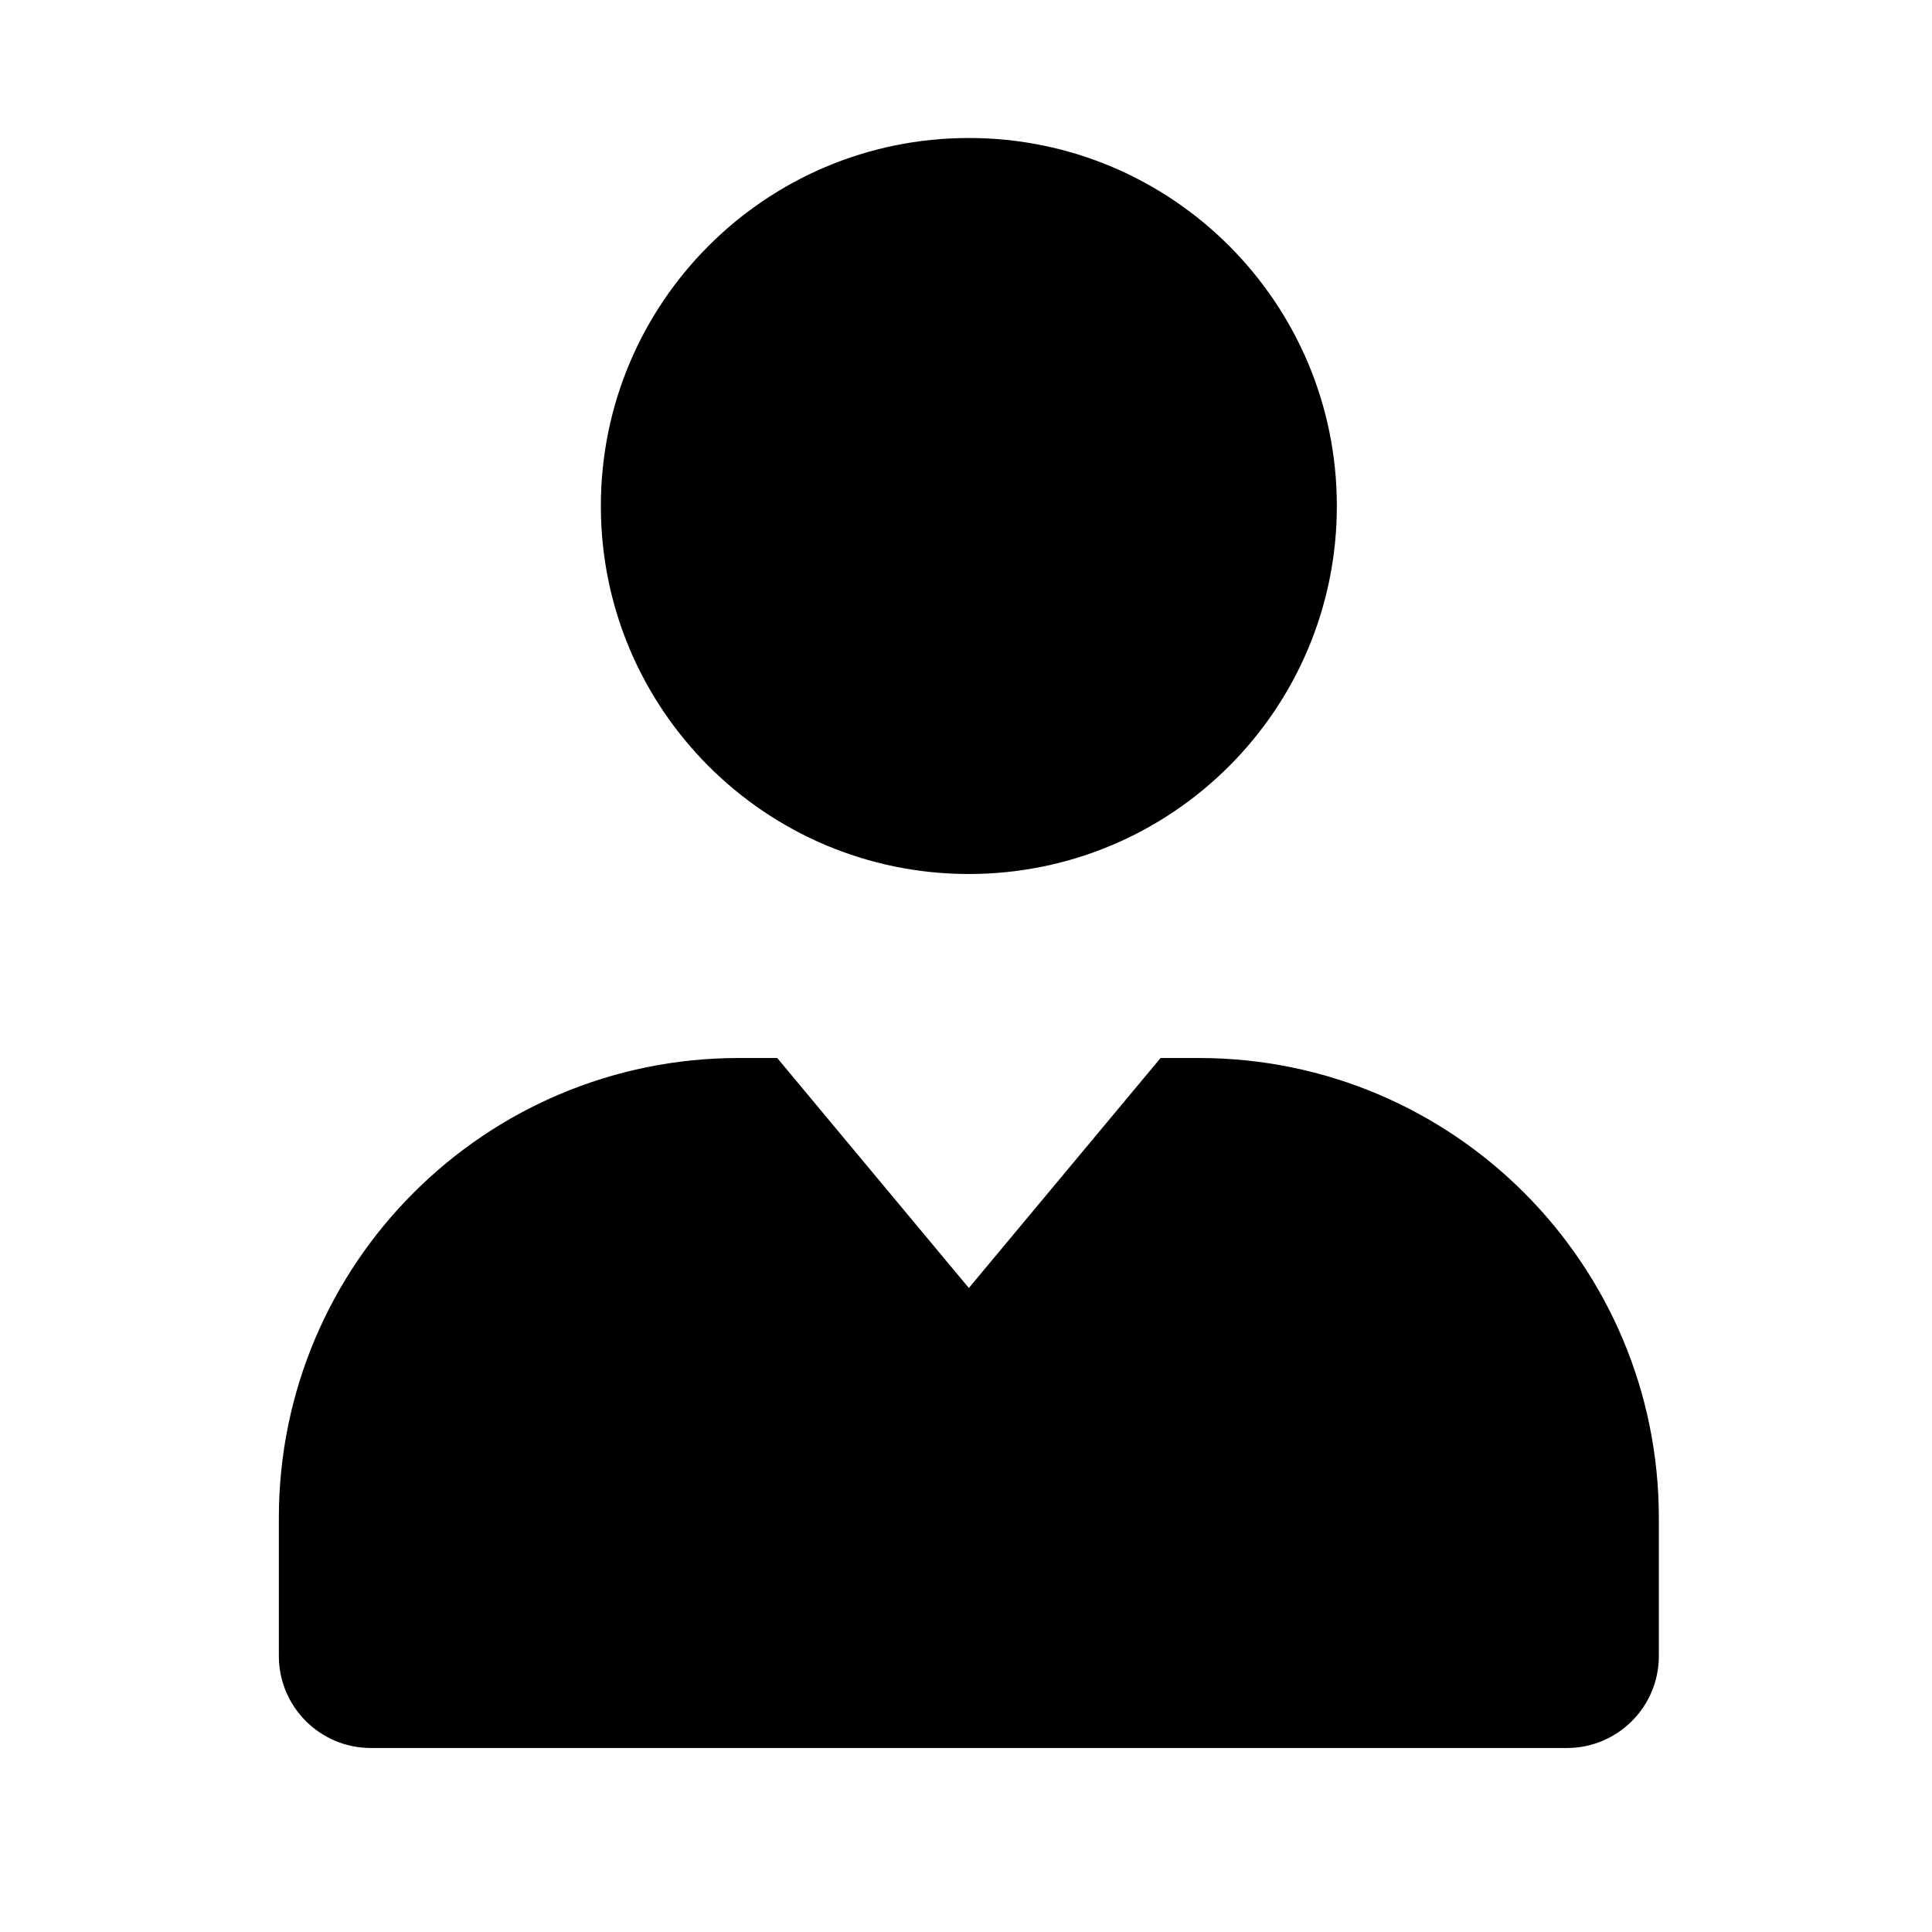
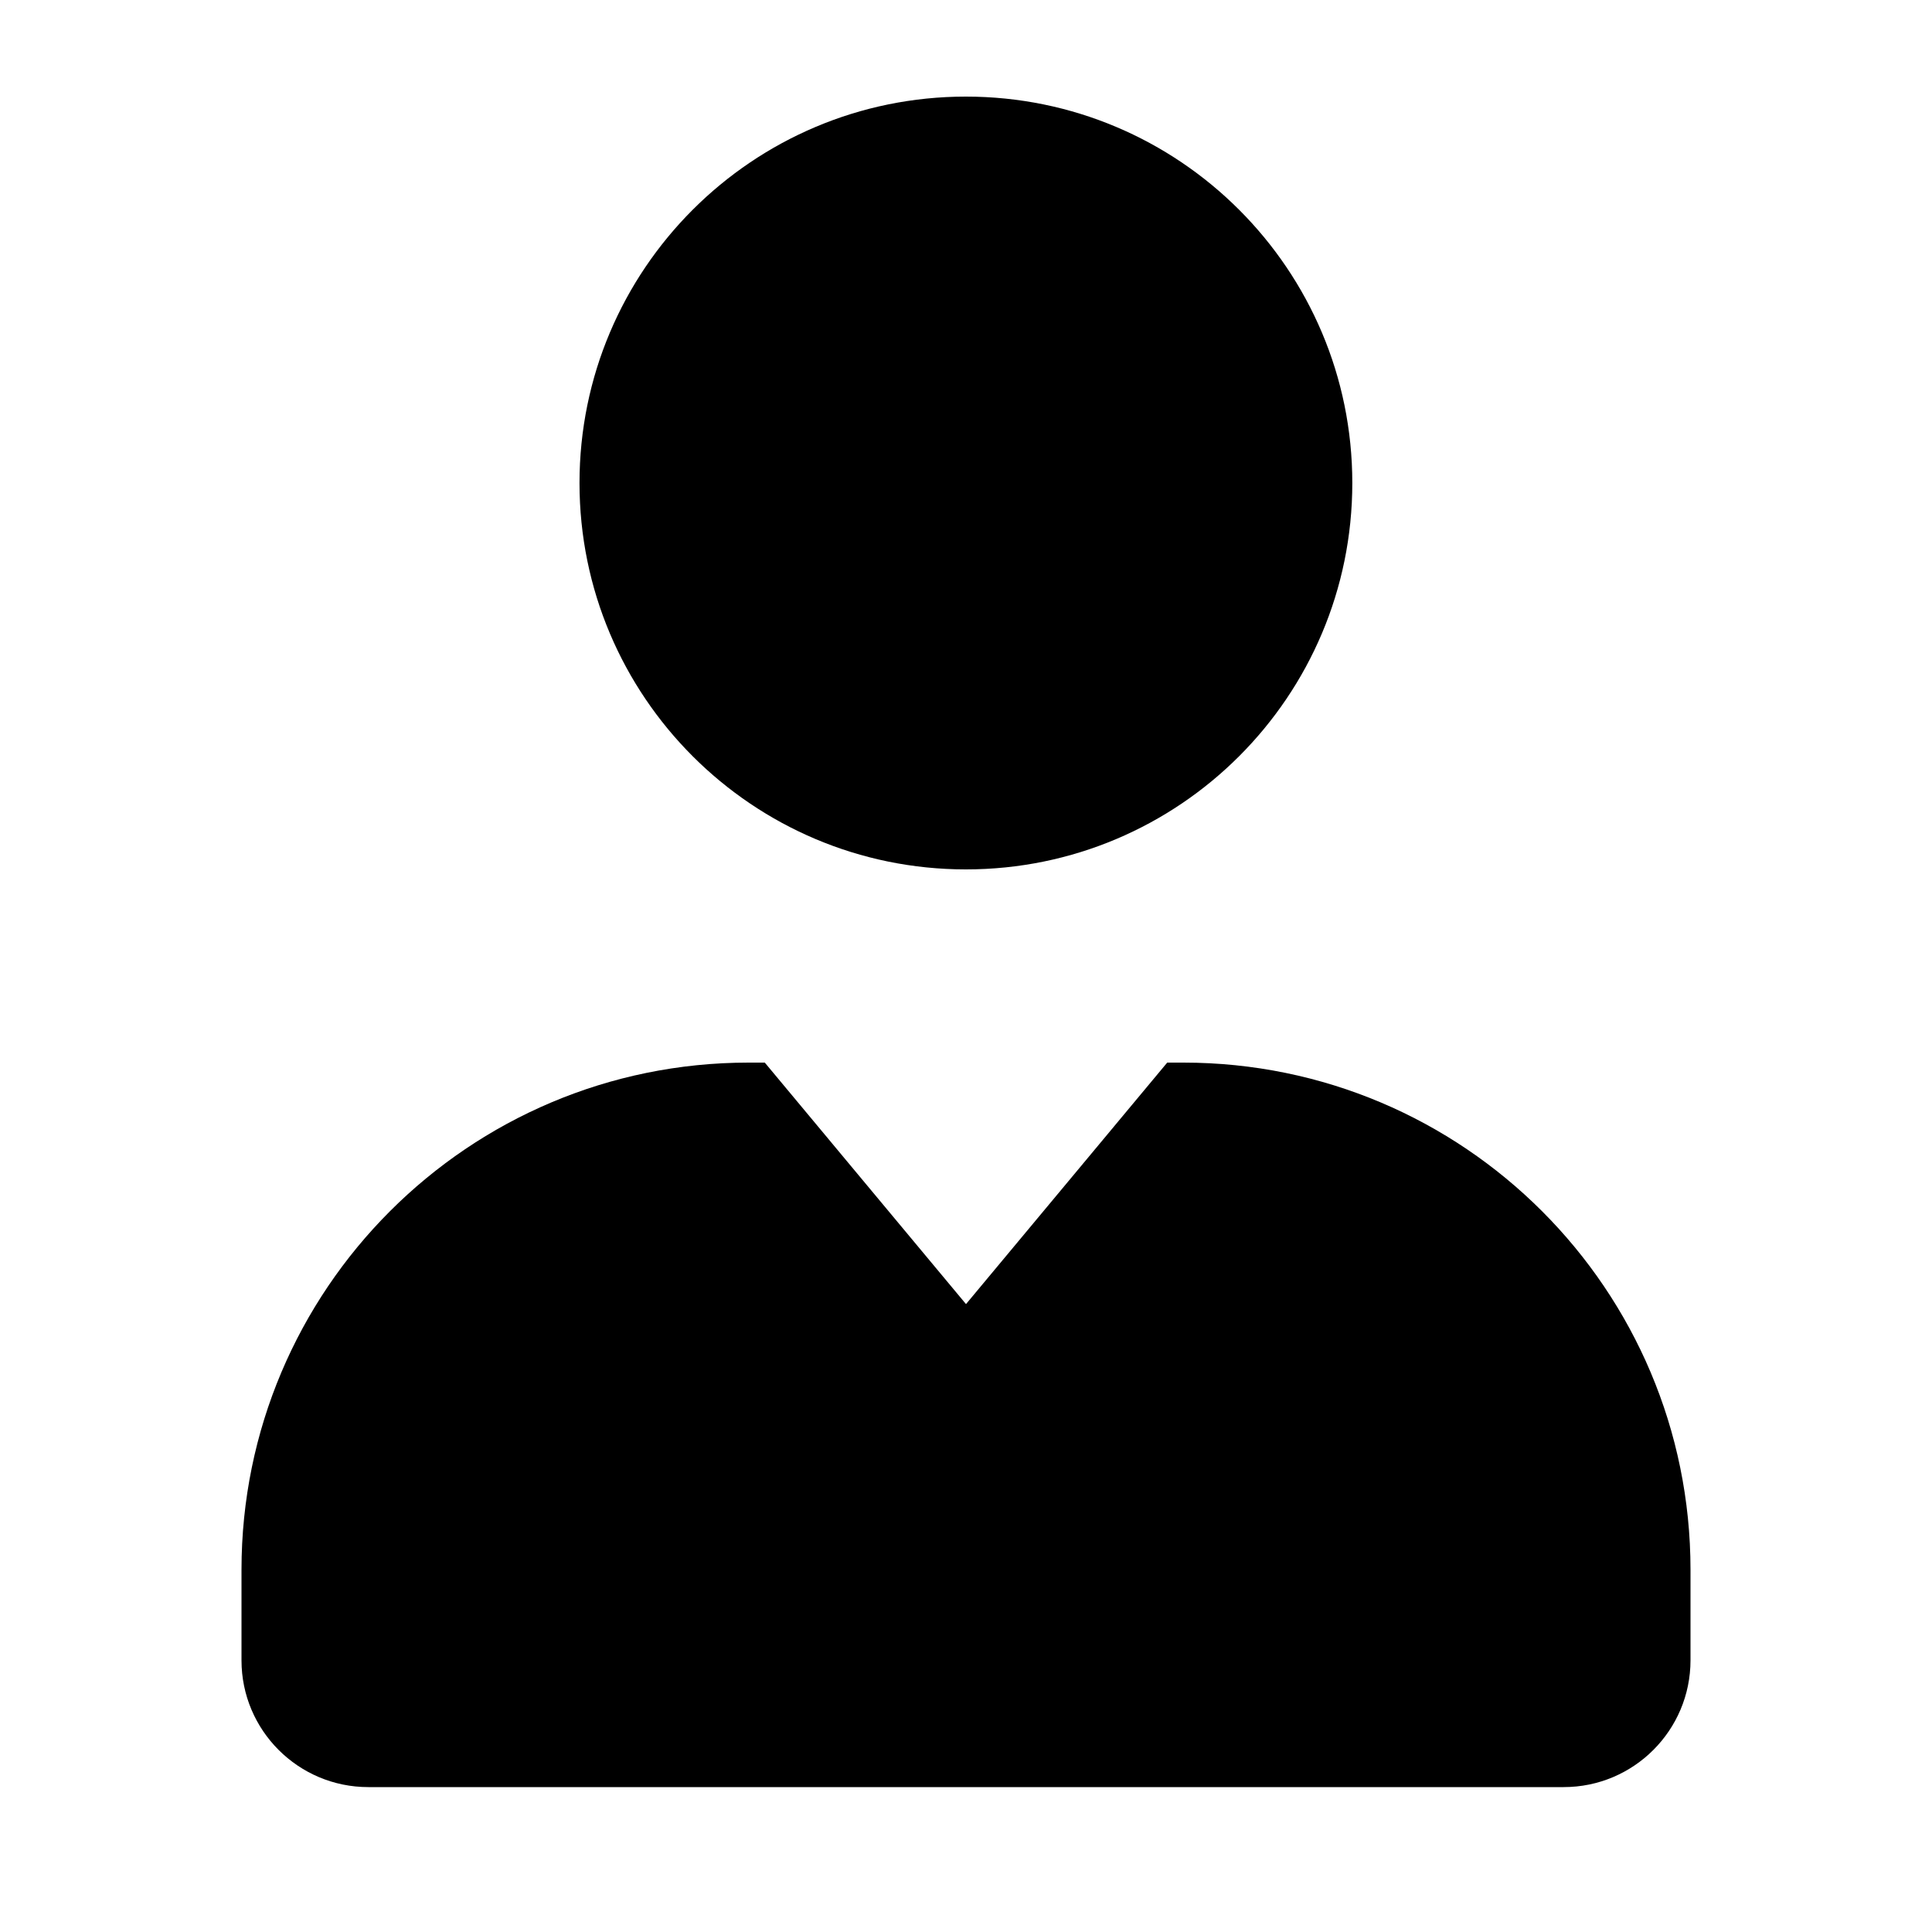
- <svg xmlns="http://www.w3.org/2000/svg" width="20" height="20" viewBox="0 0 21 20" fill="none">
-   <g filter="url(#filter0_b_3556_40734)">
-     <path fill-rule="evenodd" clip-rule="evenodd" d="M10.531 9C12.74 9 14.531 7.209 14.531 5C14.531 2.791 12.74 1 10.531 1C8.322 1 6.531 2.791 6.531 5C6.531 7.209 8.322 9 10.531 9ZM10.531 13.5L8.448 11H8.031C5.27 11 3.031 13.239 3.031 16V17.5C3.031 18.052 3.479 18.5 4.031 18.5H17.031C17.584 18.5 18.031 18.052 18.031 17.5V16C18.031 13.239 15.793 11 13.031 11H12.615L10.531 13.5Z" fill="currentColor" />
-   </g>
-   <defs>
-     <filter id="filter0_b_3556_40734" x="-4.969" y="-7" width="31" height="33.5" filterUnits="userSpaceOnUse" color-interpolation-filters="sRGB">
-       <feFlood flood-opacity="0" result="BackgroundImageFix" />
-       <feGaussianBlur in="BackgroundImageFix" stdDeviation="4" />
-       <feComposite in2="SourceAlpha" operator="in" result="effect1_backgroundBlur_3556_40734" />
-       <feBlend mode="normal" in="SourceGraphic" in2="effect1_backgroundBlur_3556_40734" result="shape" />
-     </filter>
-   </defs>
+ <svg xmlns="http://www.w3.org/2000/svg" t="1705479915160" class="icon" viewBox="0 0 1024 1024" version="1.1" p-id="3251" width="20" height="20">
+   <path d="M511.949 460.8a204.8 204.8 0 1 0 0-409.6 204.8 204.8 0 0 0 0 409.6zM512 691.2L405.35 563.2H396.8a268.8 268.8 0 0 0-268.8 268.8v48.026c0 37.069 30.106 67.174 67.226 67.174h633.549c37.12 0 67.226-30.106 67.226-67.226v-47.974c0-148.48-120.32-268.8-268.8-268.8h-8.55L512 691.2z" p-id="3252" fill="currentColor" />
</svg>
